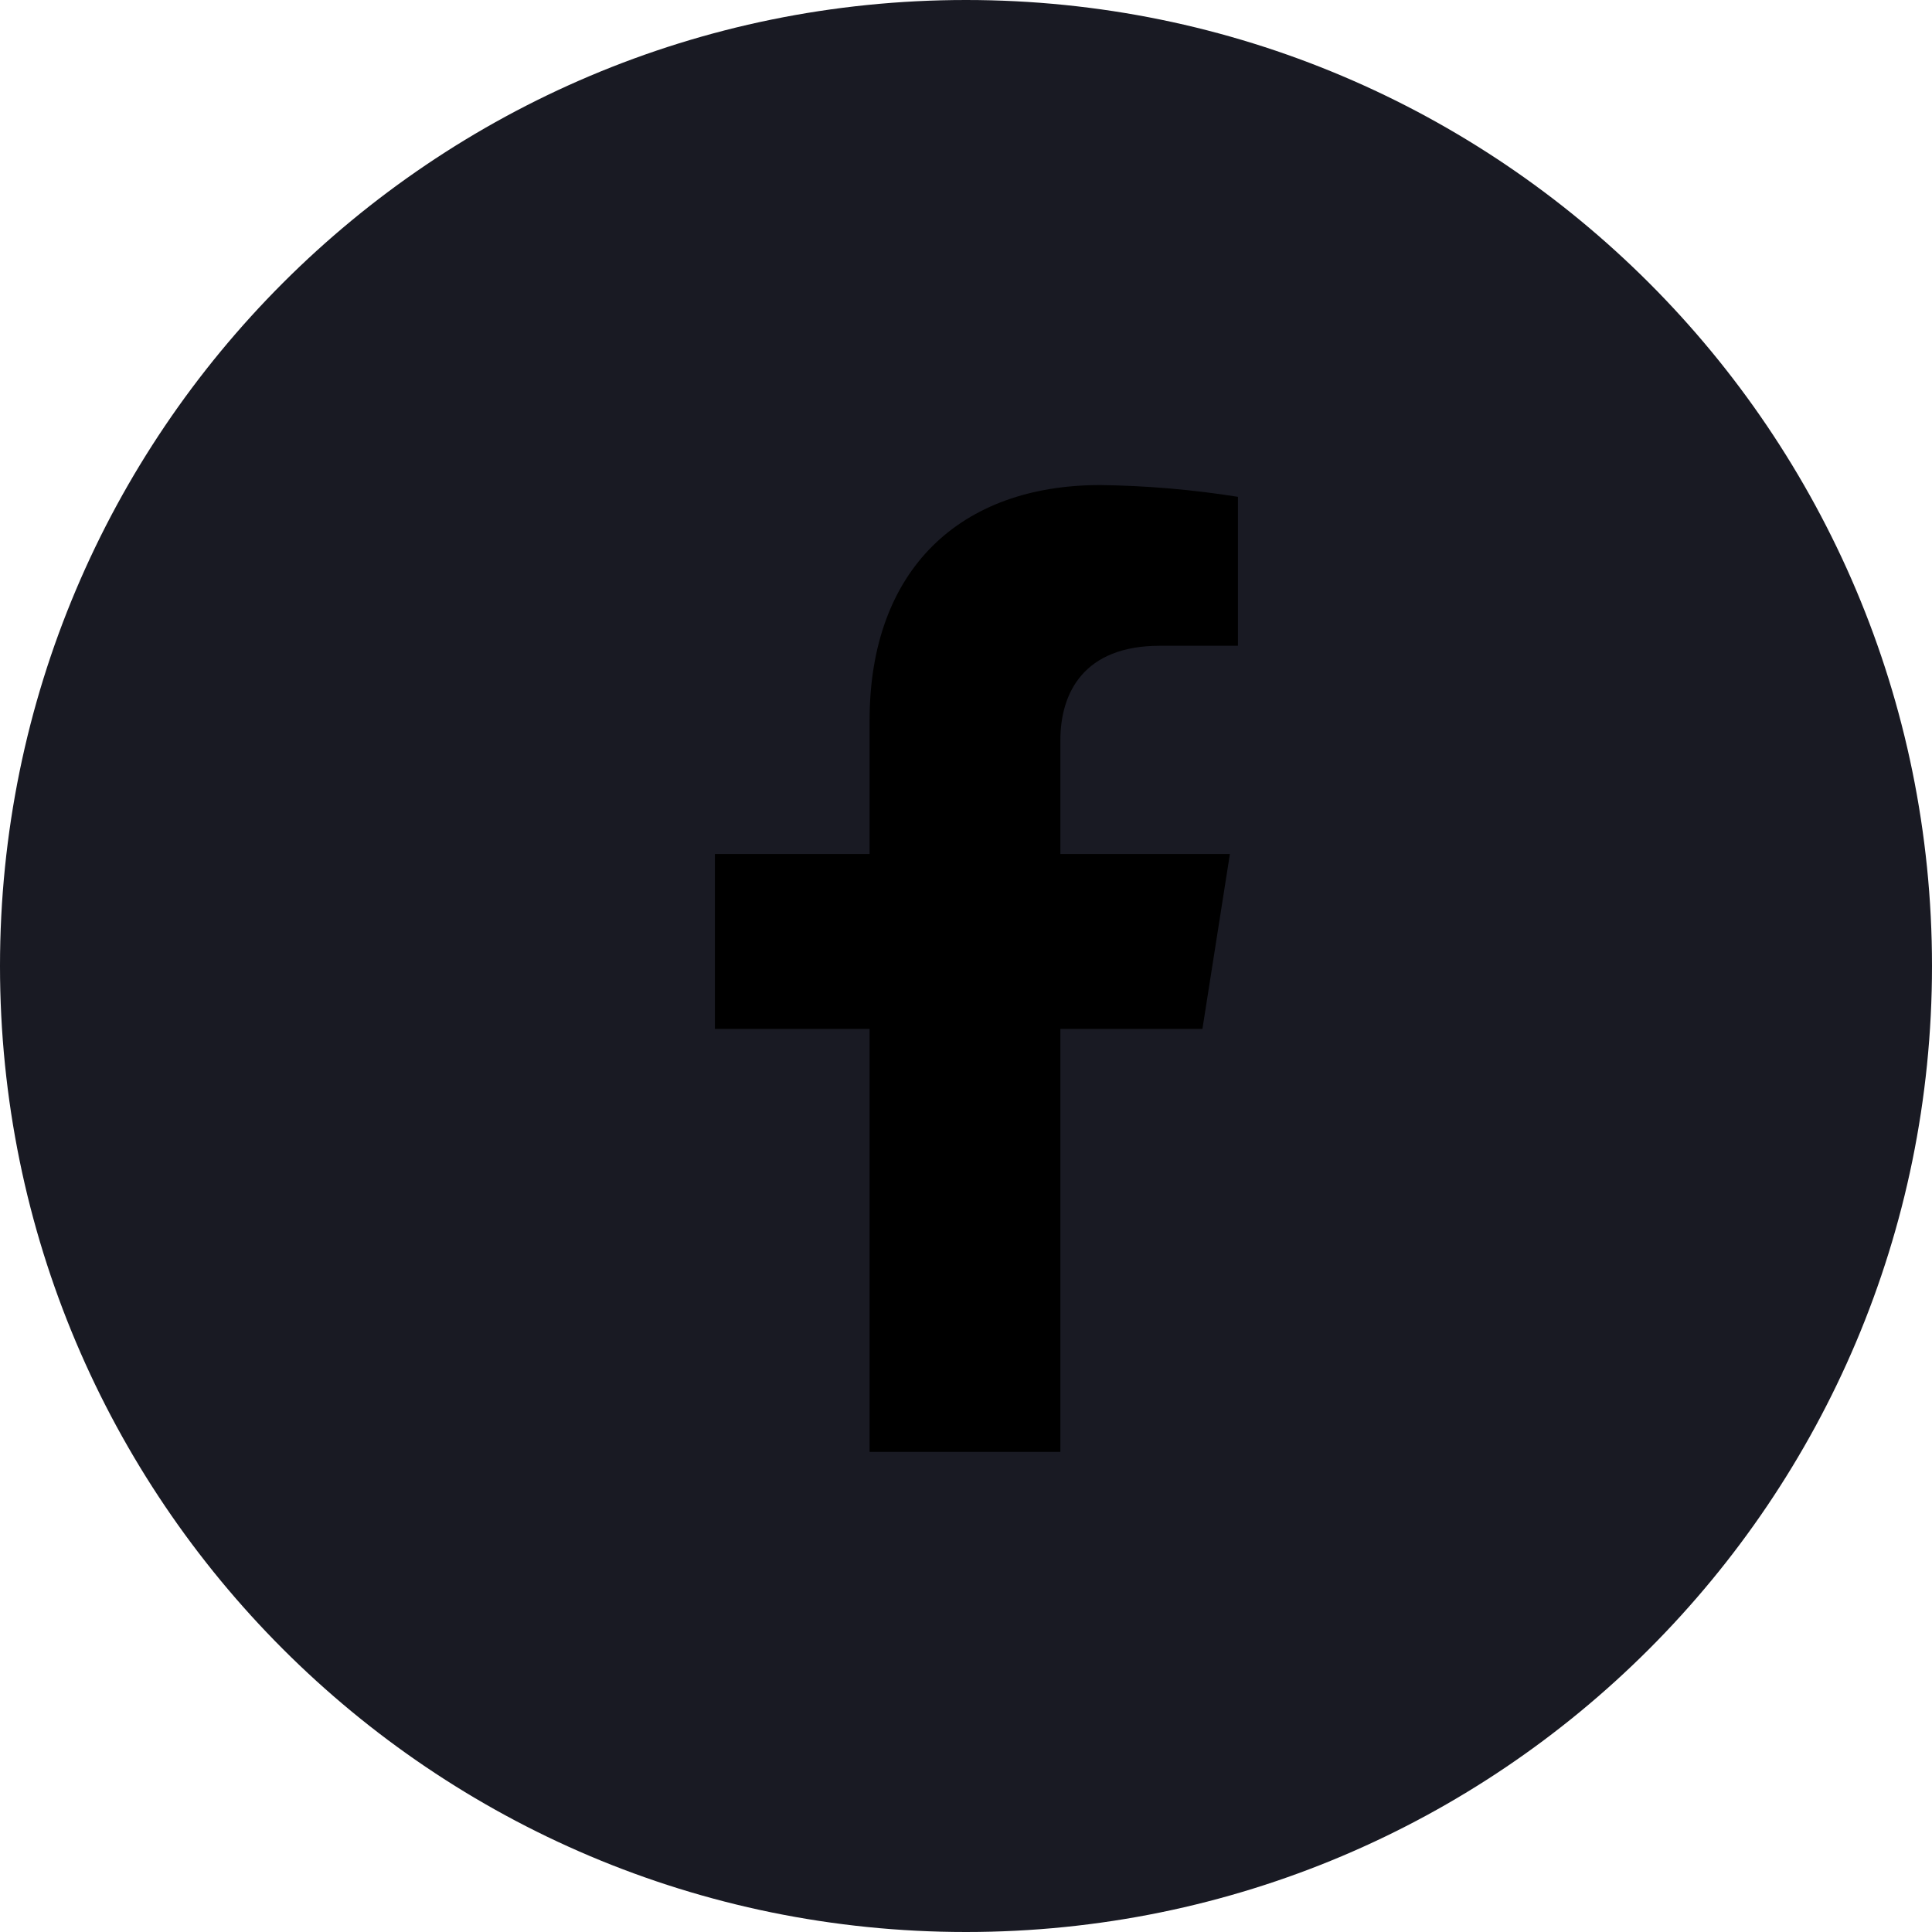
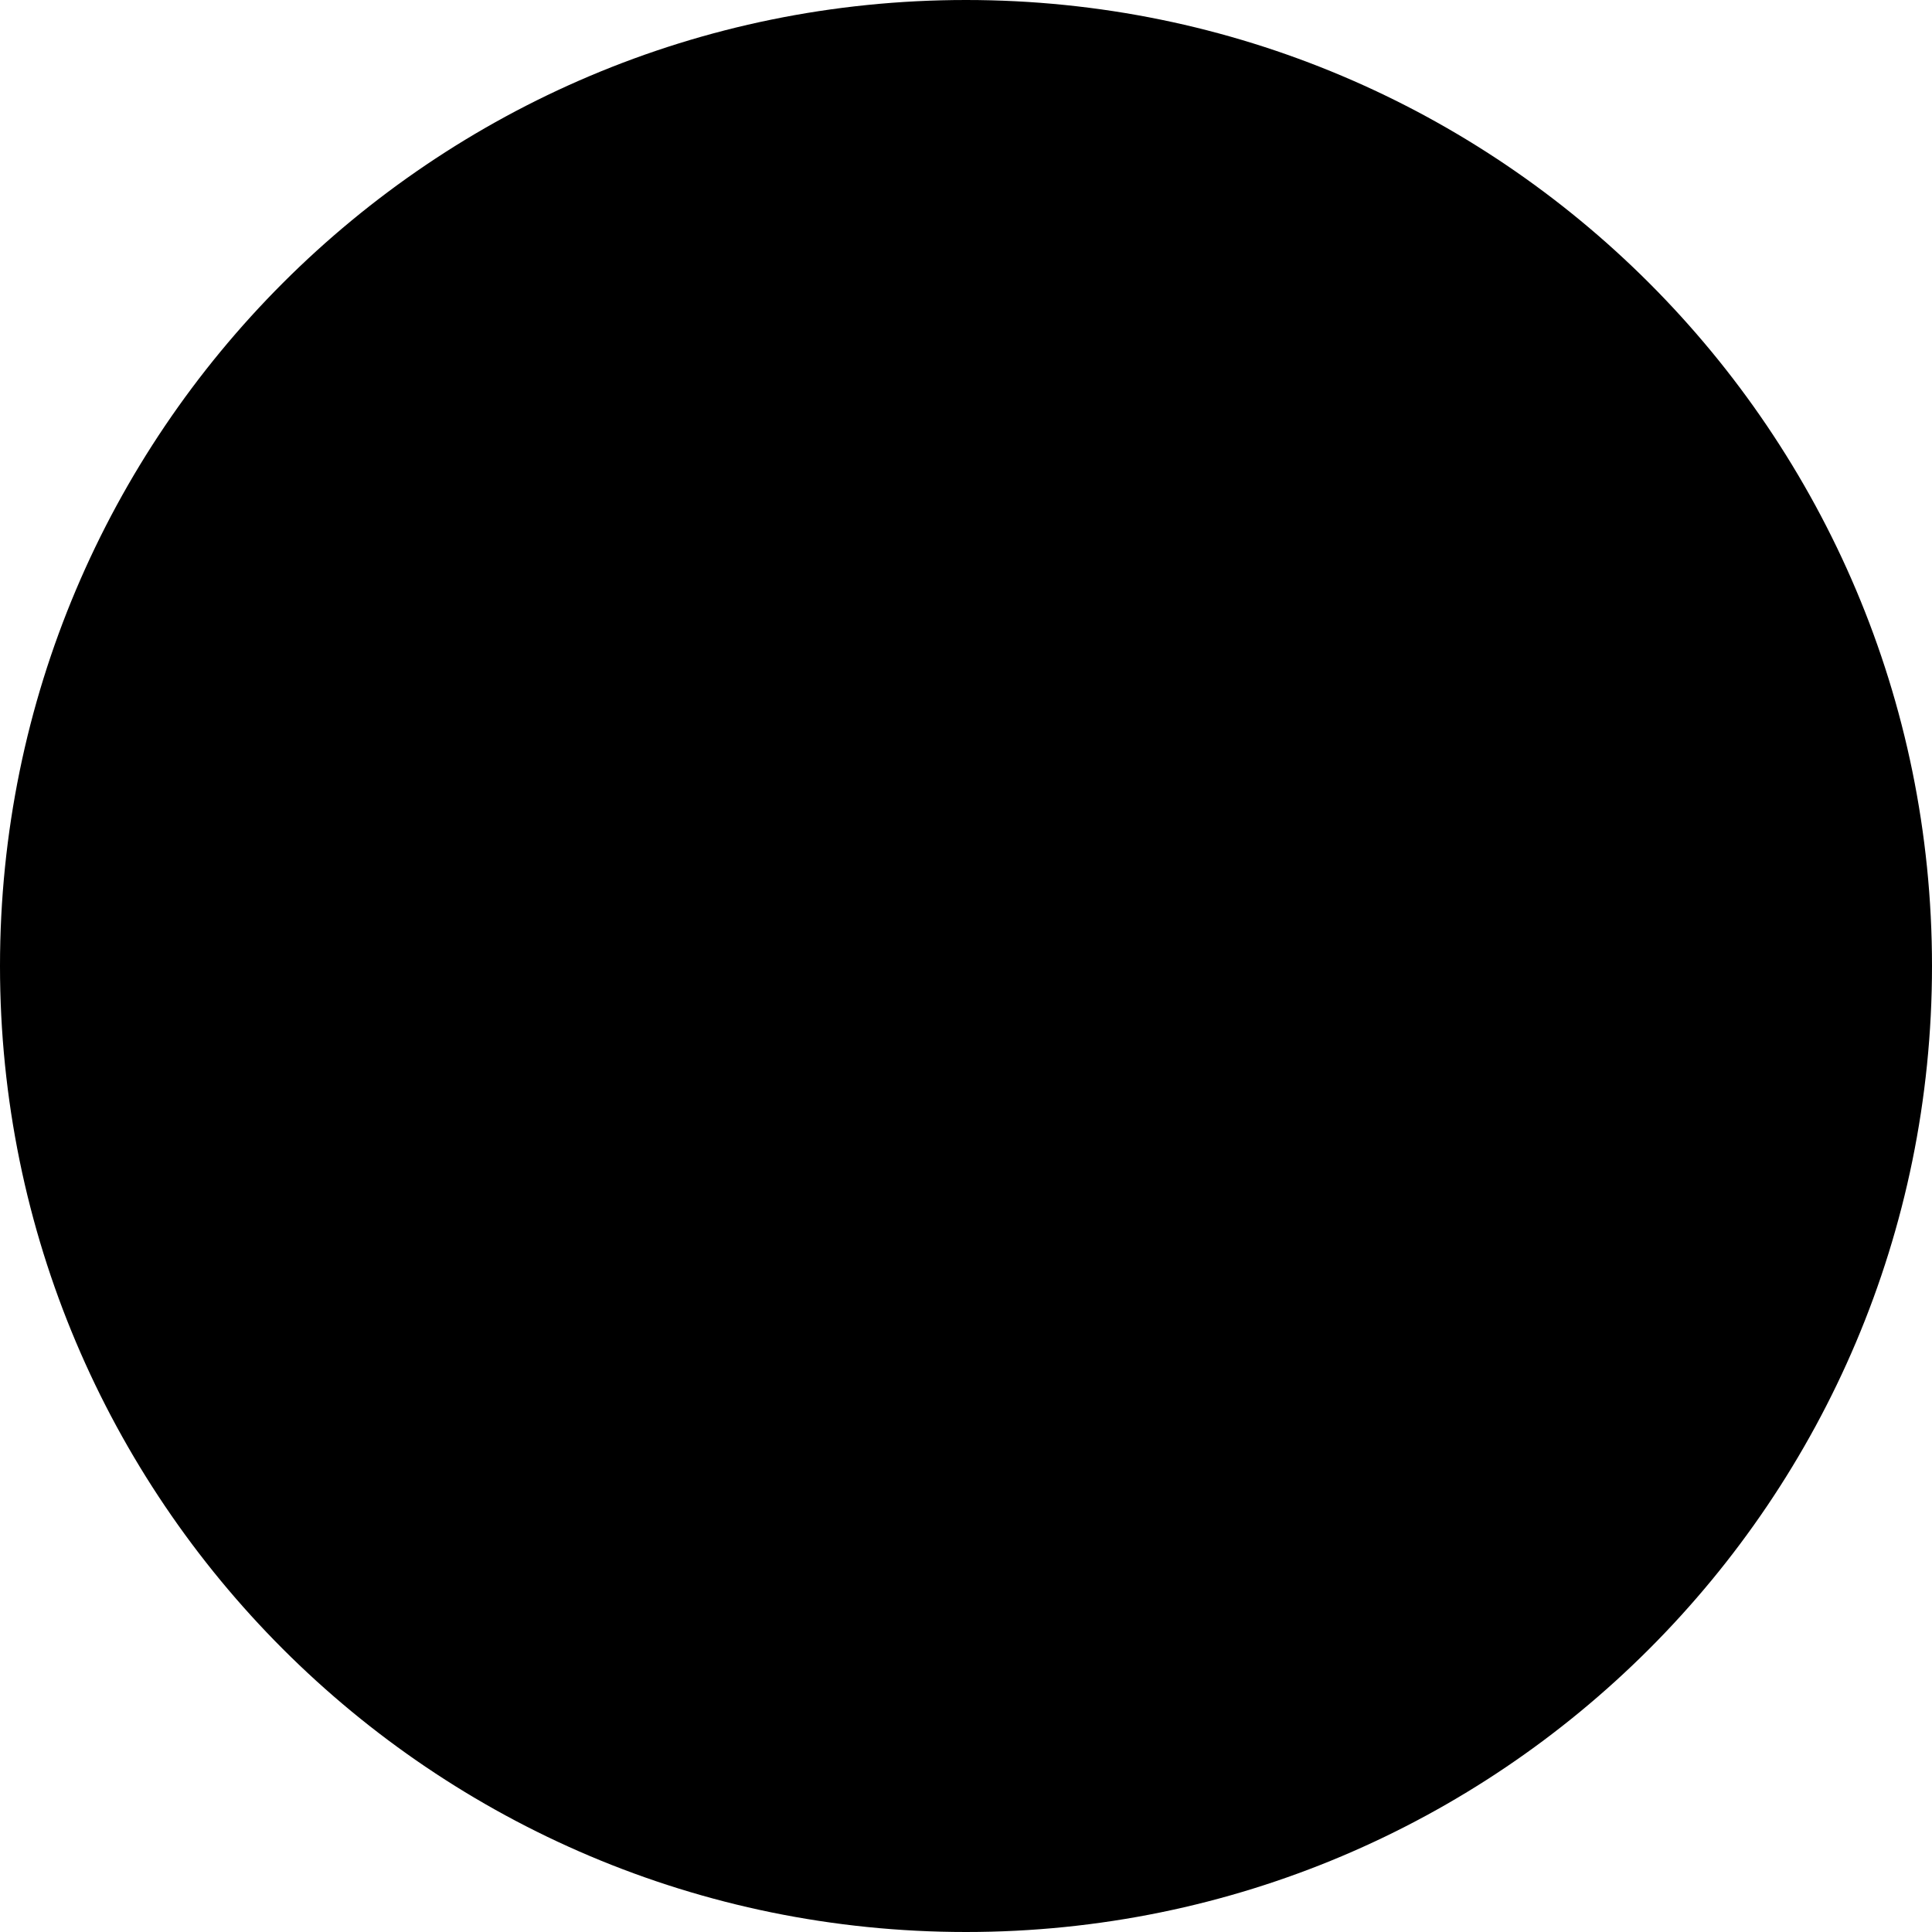
<svg xmlns="http://www.w3.org/2000/svg" width="100%" height="100%" viewBox="0 0 32 32" fill="none">
-   <path d="M0 16C0 7.163 7.163 0 16 0C24.837 0 32 7.163 32 16C32 24.837 24.837 32 16 32C7.163 32 0 24.837 0 16Z" fill="#191A23" />
+   <path d="M0 16C0 7.163 7.163 0 16 0C24.837 0 32 7.163 32 16C32 24.837 24.837 32 16 32C7.163 32 0 24.837 0 16Z" fill="currentColor" />
  <path d="M19.916 17.042L20.371 14.145H17.563V12.262C17.563 11.47 17.955 10.696 19.209 10.696H20.504V8.229C19.75 8.109 18.988 8.044 18.224 8.034C15.912 8.034 14.403 9.424 14.403 11.936V14.145H11.841V17.042H14.403V24.048H17.563V17.042H19.916Z" fill="currentColor" />
</svg>
